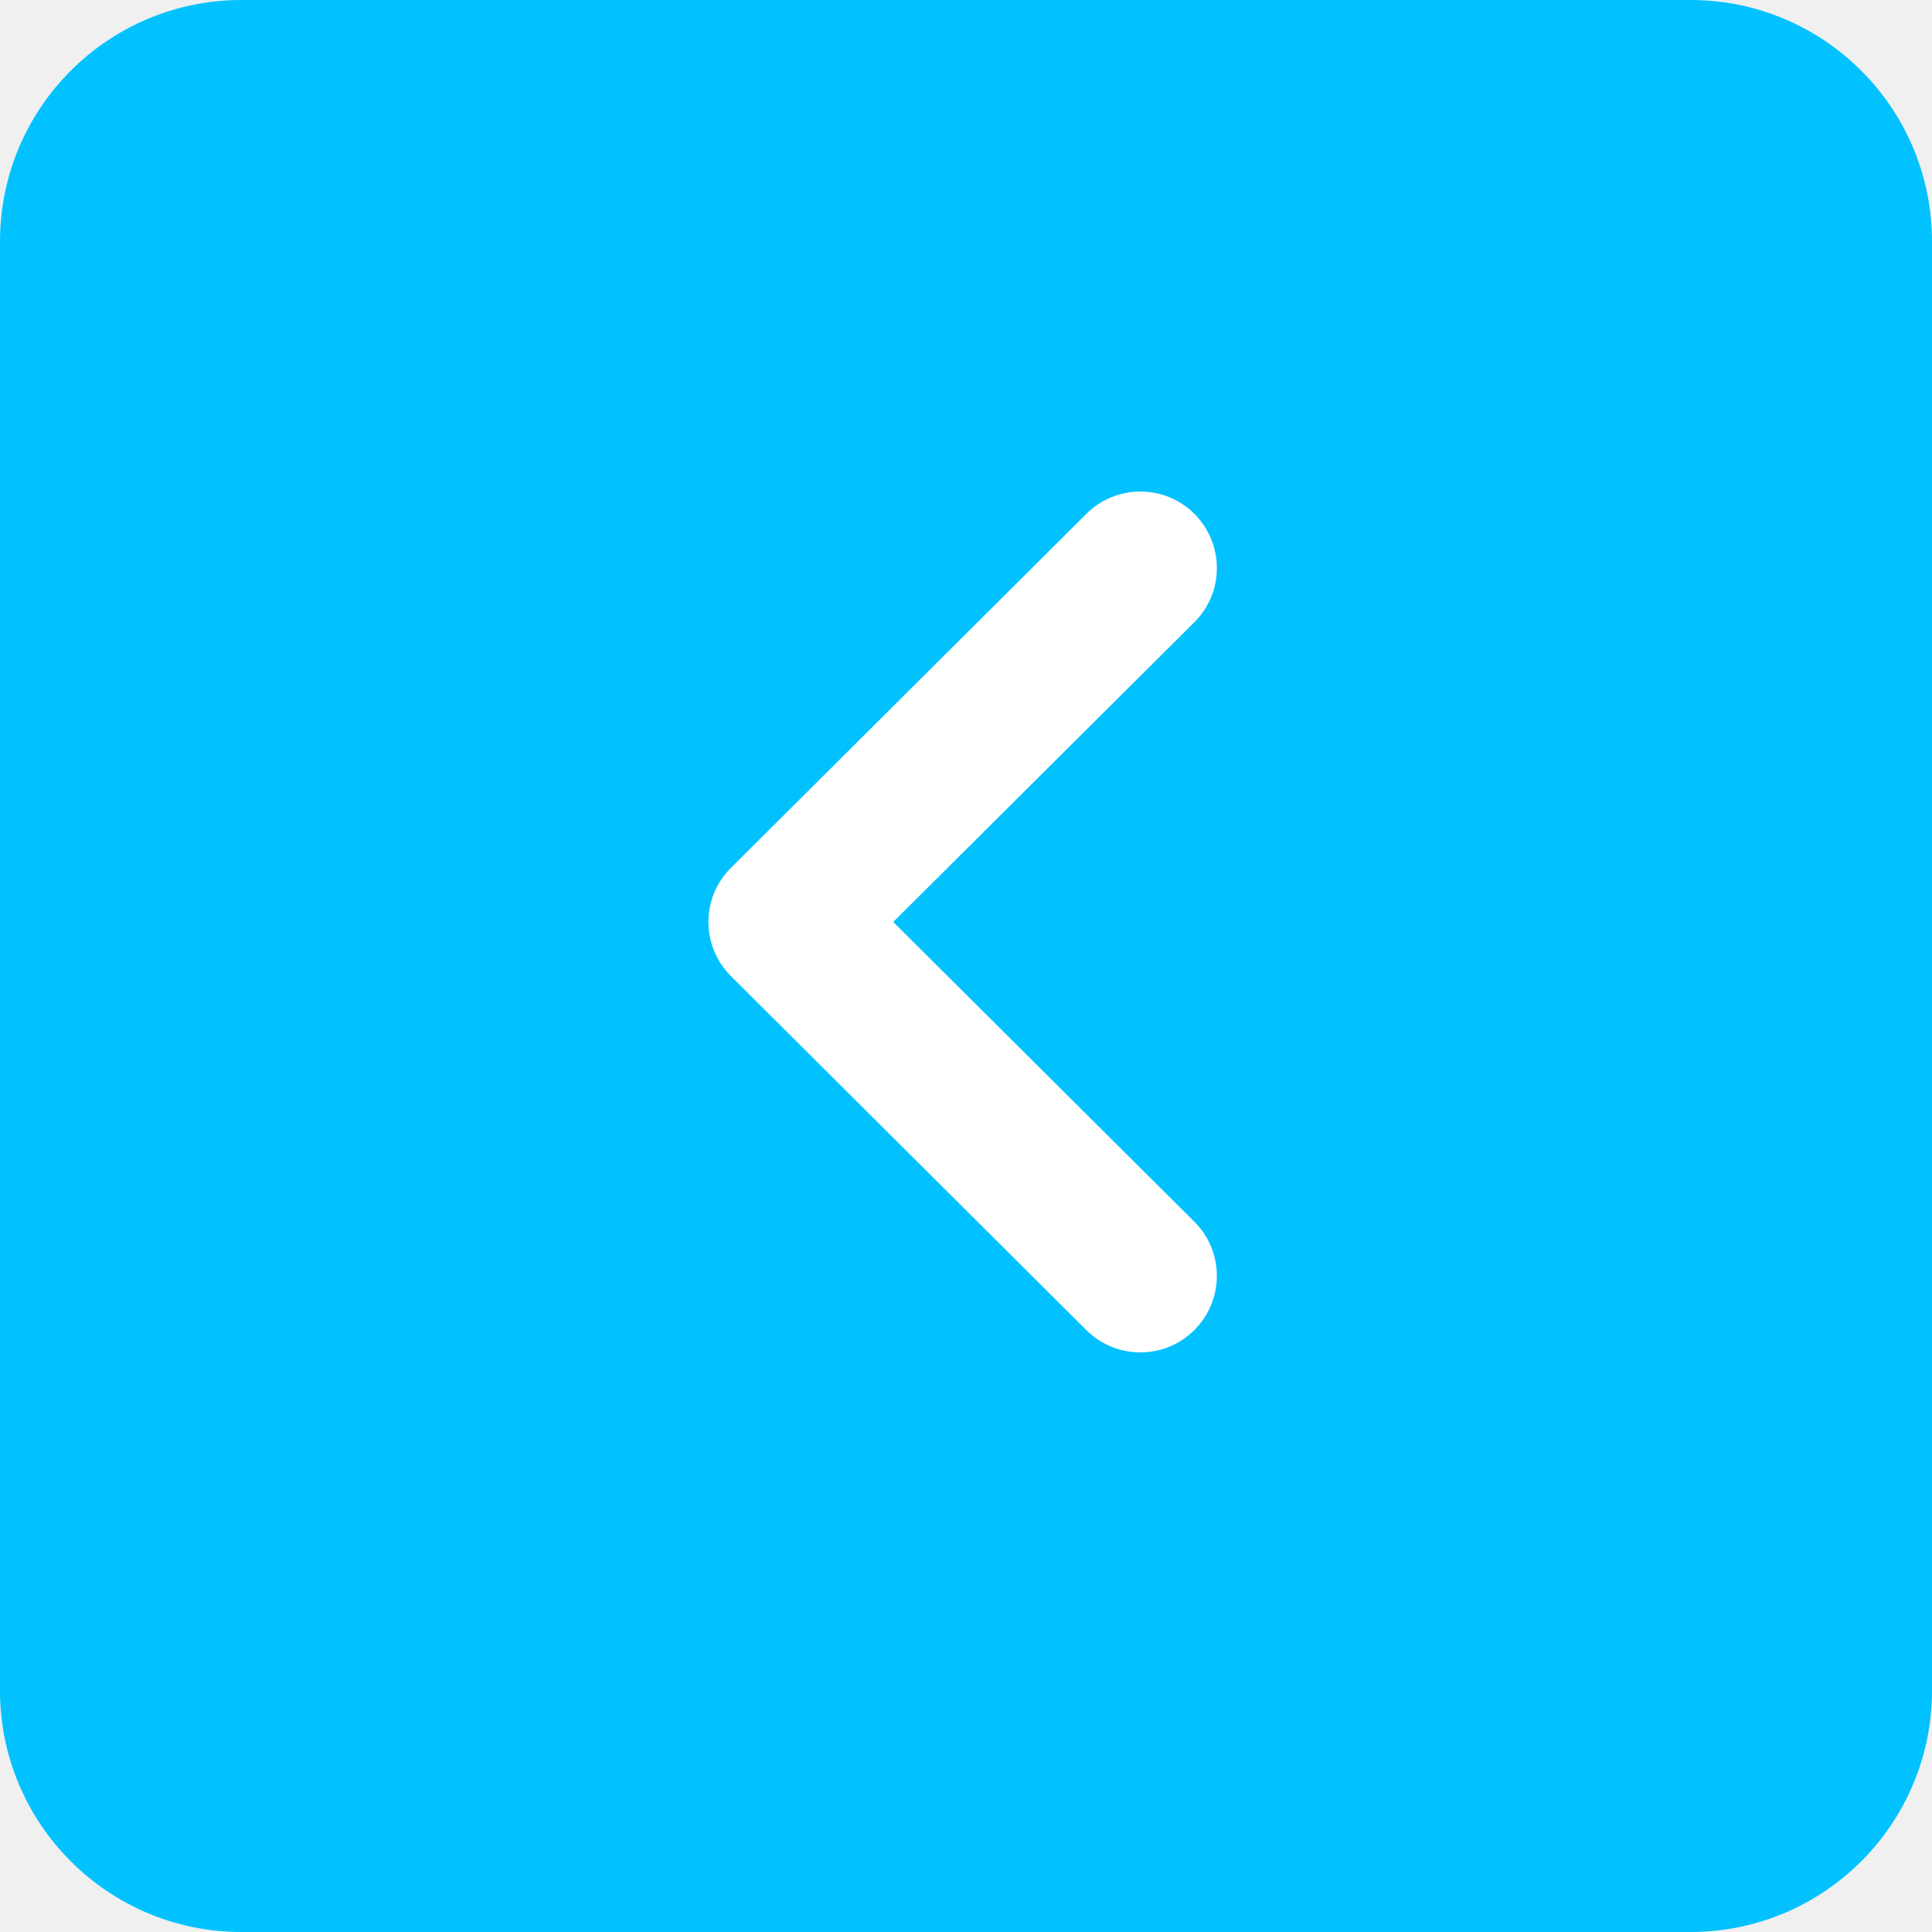
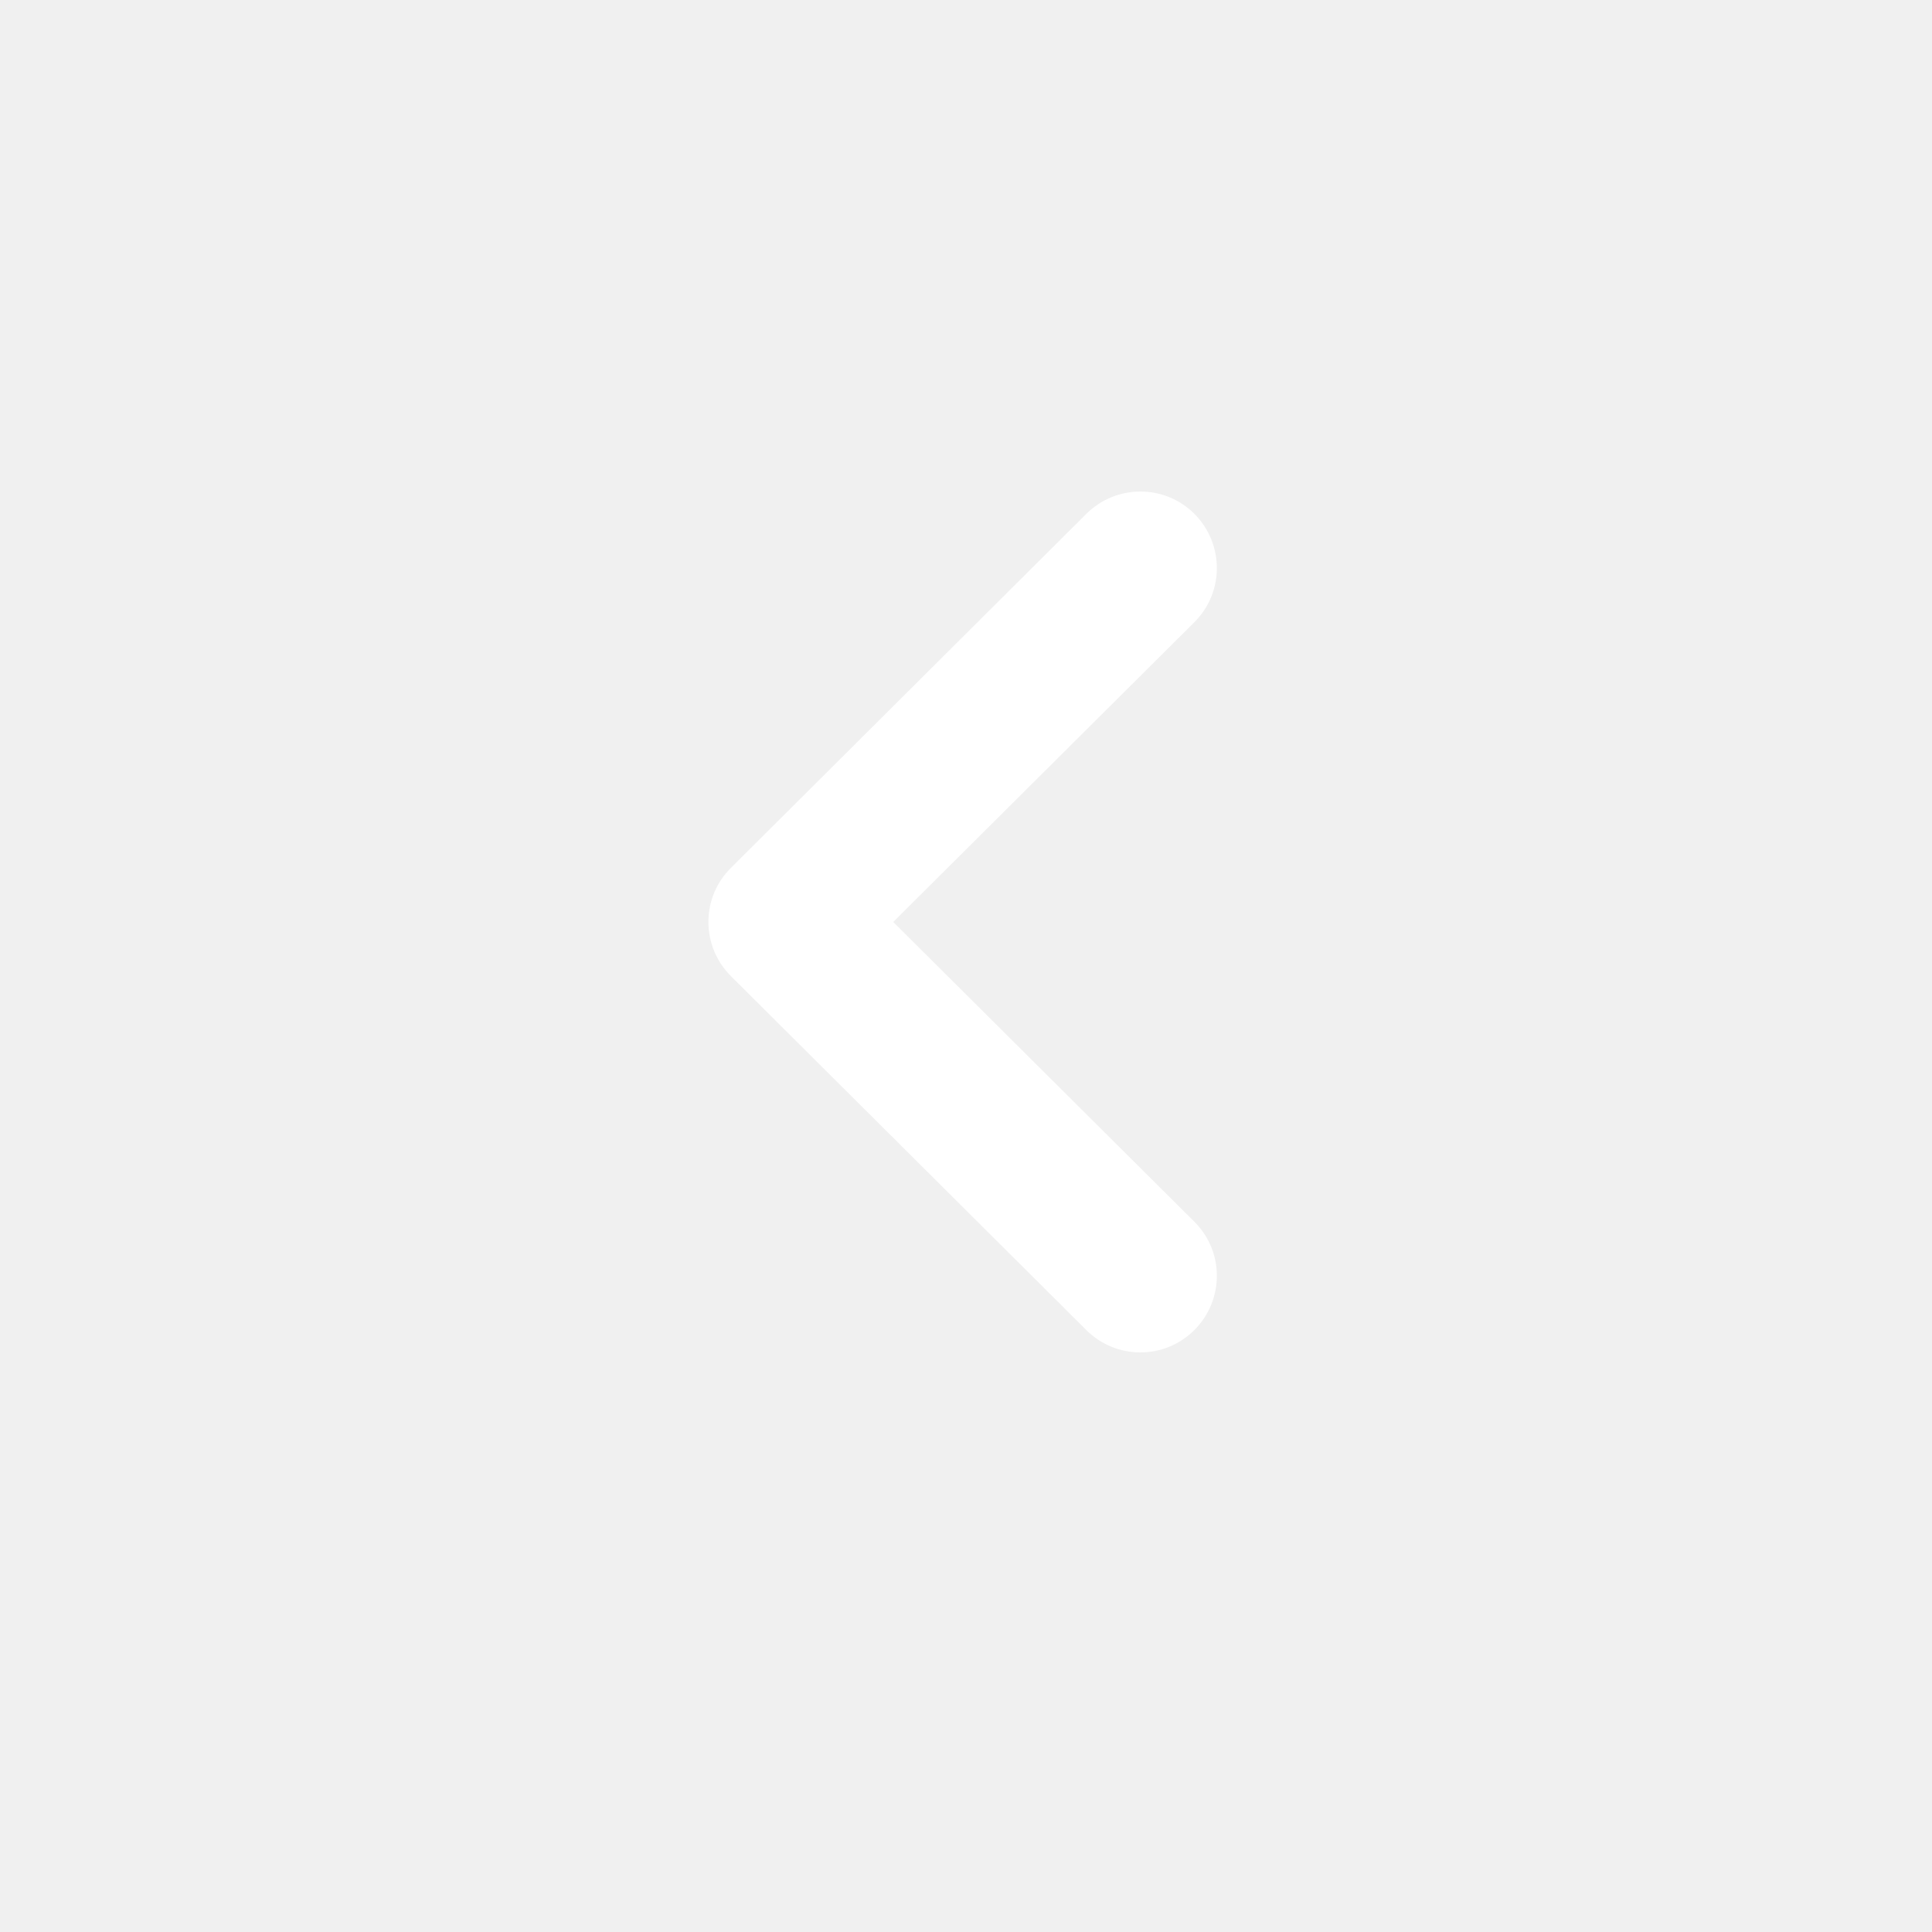
<svg xmlns="http://www.w3.org/2000/svg" width="24" height="24" viewBox="0 0 24 24" fill="none">
-   <rect width="24" height="24" rx="3" fill="#01C2FF" />
+   <rect width="24" height="24" rx="3" />
  <path d="M9.08 12.126C8.9 11.947 8.8 11.705 8.8 11.453C8.8 11.2 8.9 10.958 9.08 10.781L13.495 6.383C13.868 6.013 14.47 6.014 14.839 6.385C15.209 6.758 15.209 7.359 14.837 7.729L11.096 11.453L14.837 15.177C15.209 15.547 15.209 16.148 14.839 16.52C14.47 16.892 13.868 16.894 13.495 16.523L9.08 12.126Z" fill="white" />
</svg>
